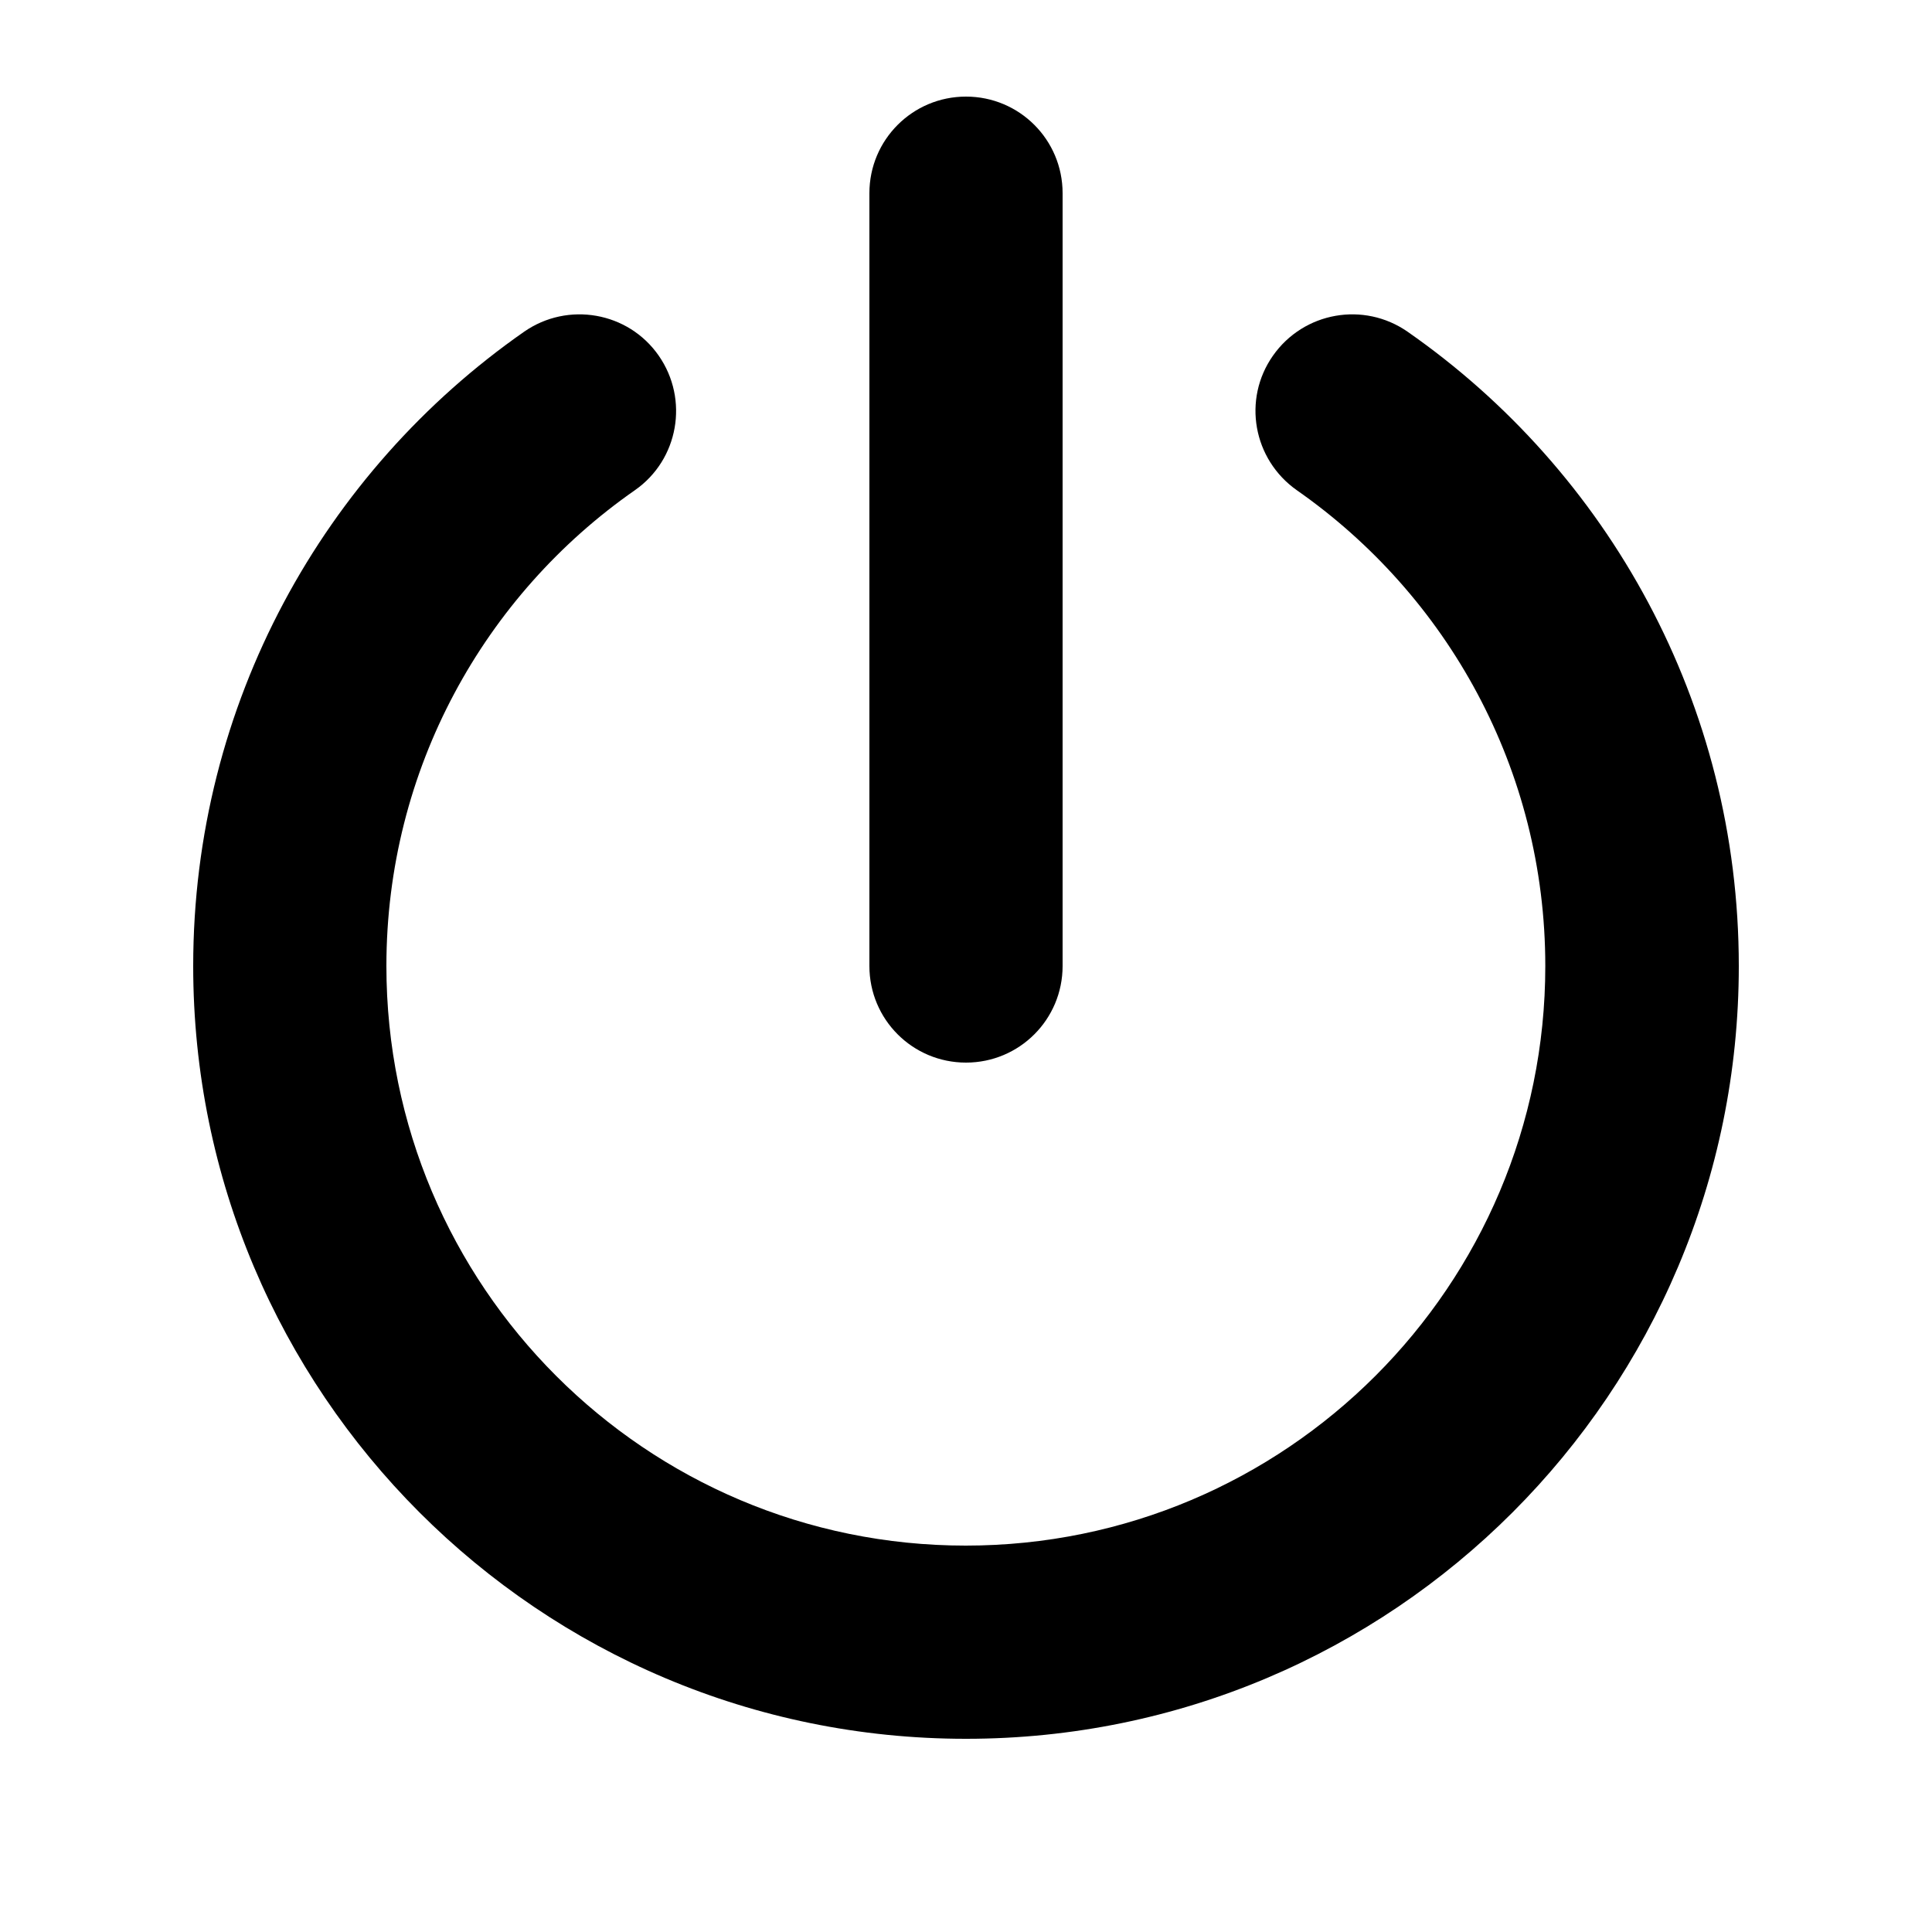
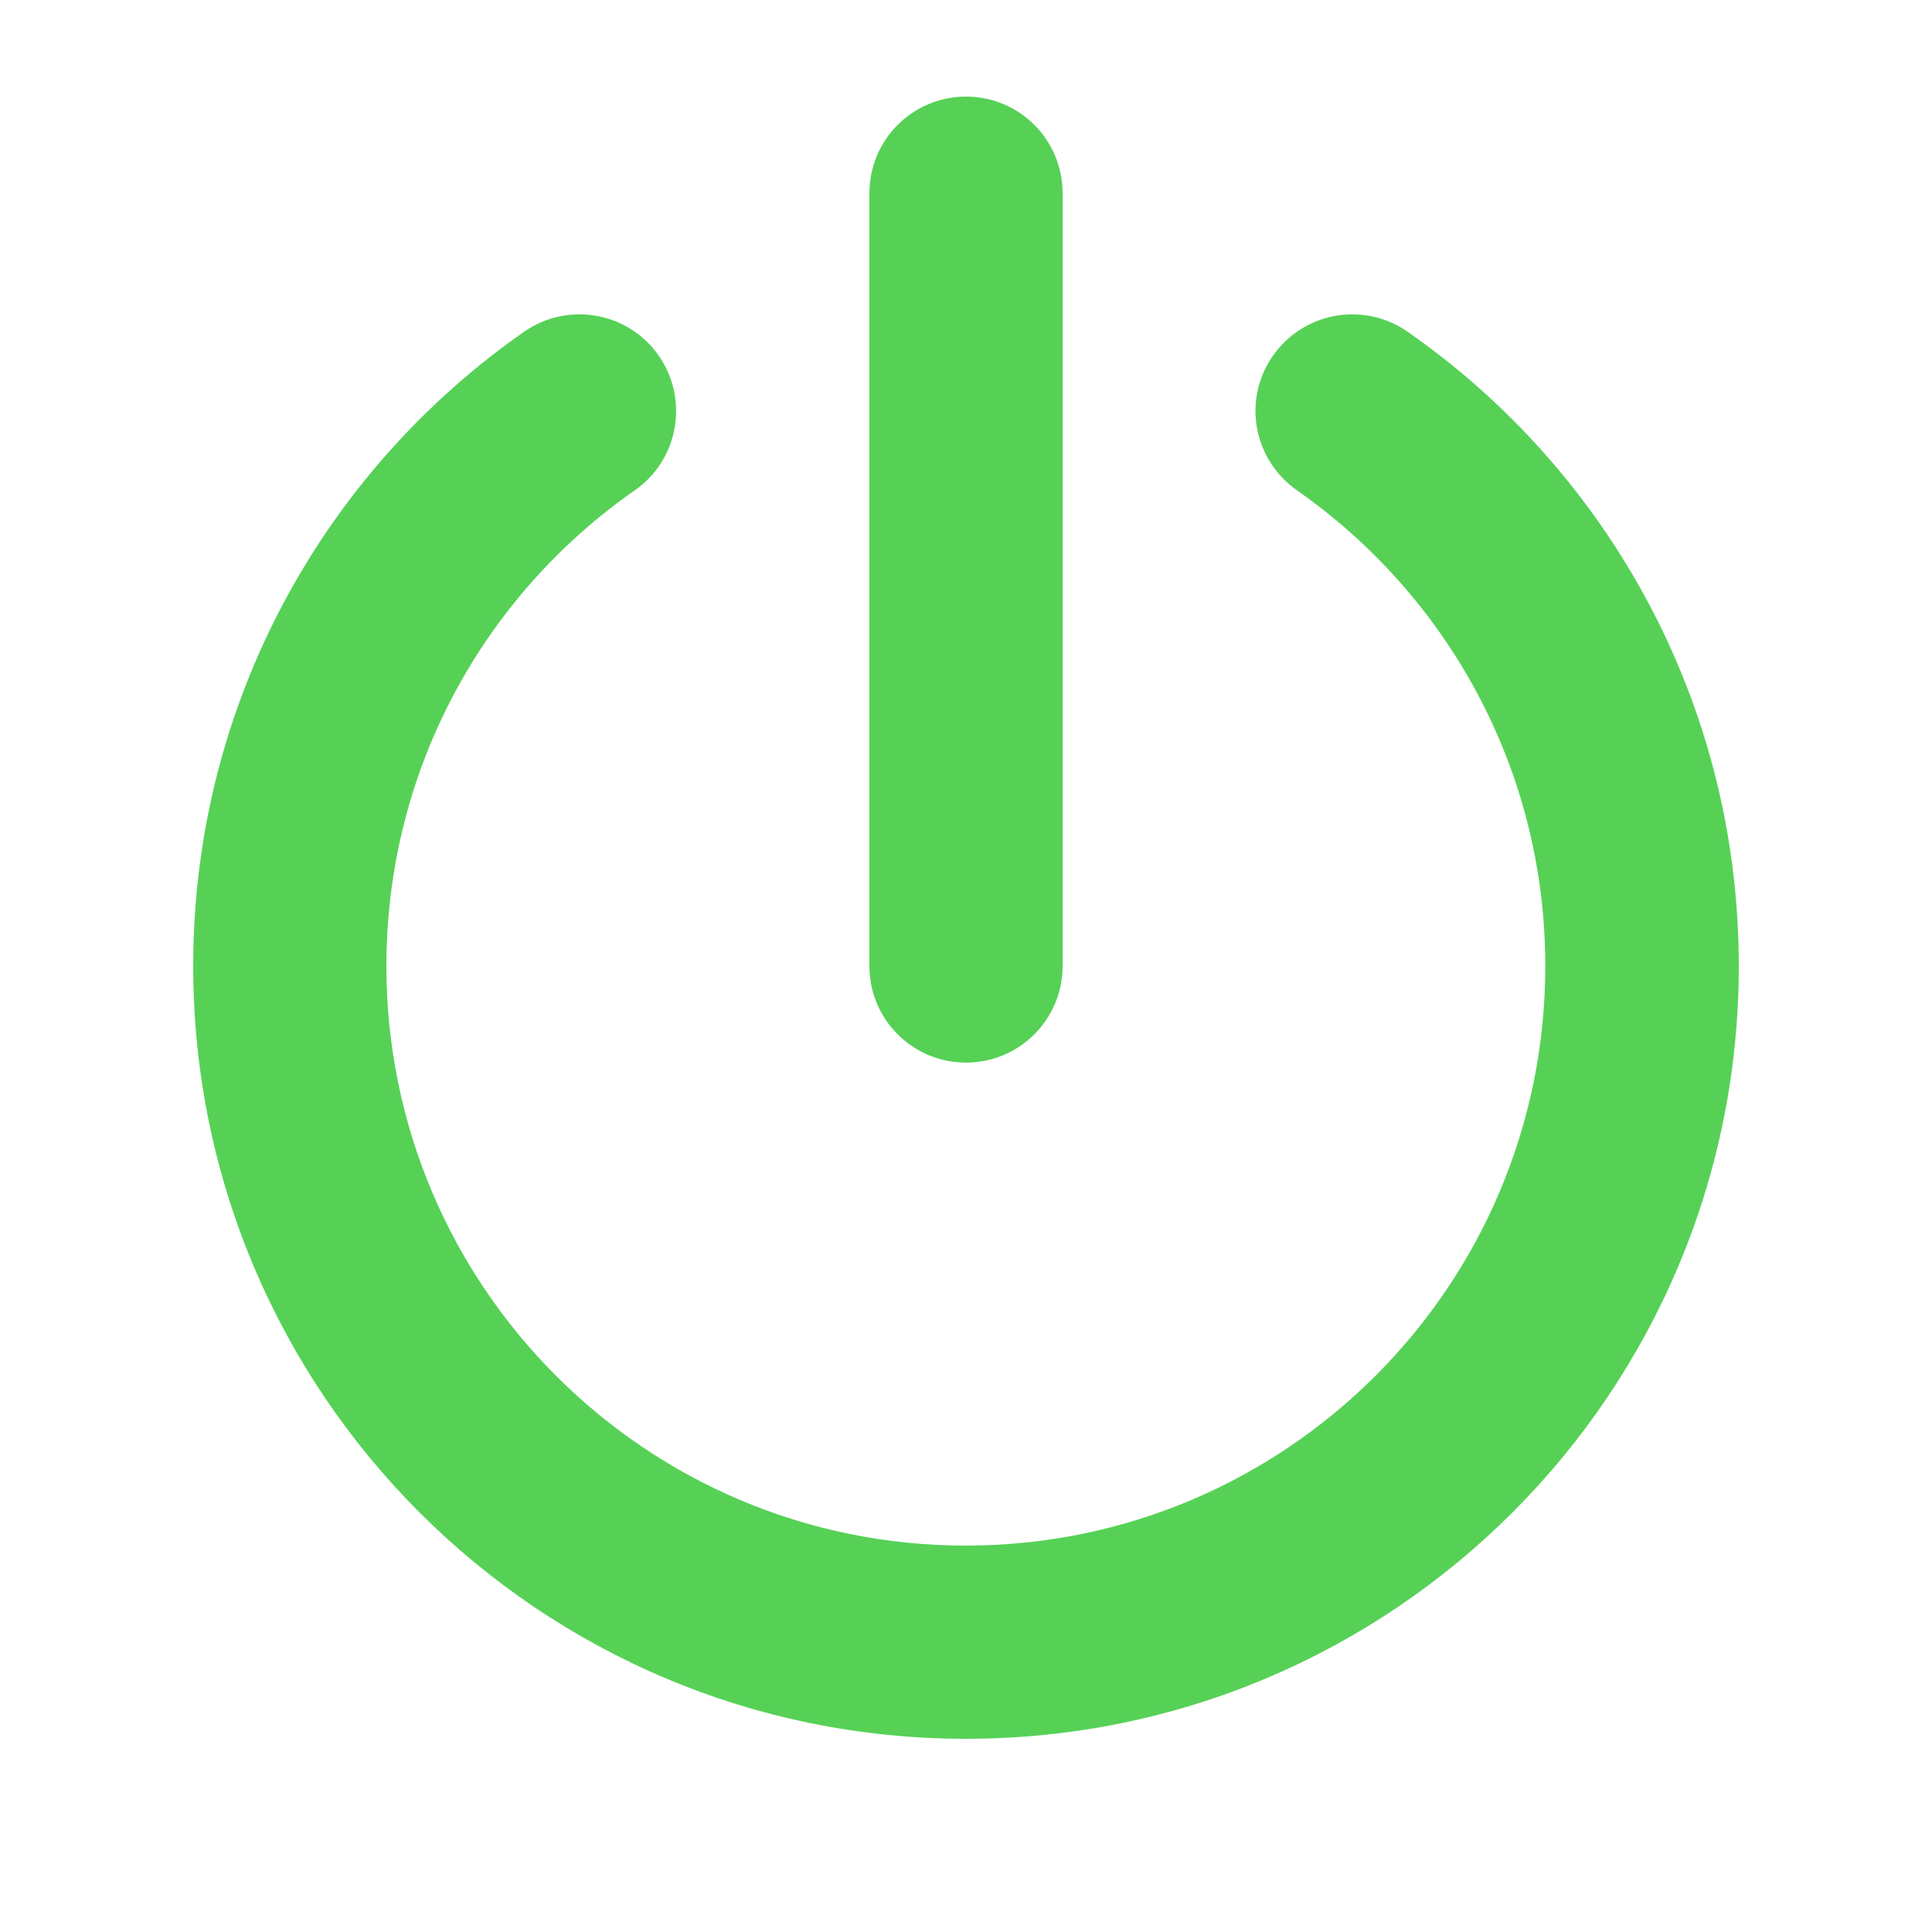
<svg xmlns="http://www.w3.org/2000/svg" viewBox="0 0 640 640">
-   <path d="M352 64C352 46.3 337.7 32 320 32C302.3 32 288 46.3 288 64L288 320C288 337.7 302.3 352 320 352C337.7 352 352 337.7 352 320L352 64zM210.3 162.4C224.8 152.3 228.3 132.3 218.2 117.8C208.1 103.3 188.1 99.8 173.6 109.9C107.4 156.1 64 233 64 320C64 461.4 178.6 576 320 576C461.4 576 576 461.4 576 320C576 233 532.6 156.1 466.3 109.9C451.8 99.8 431.9 103.3 421.7 117.8C411.5 132.3 415.1 152.2 429.6 162.4C479.4 197.2 511.9 254.8 511.9 320C511.9 426 425.9 512 319.9 512C213.9 512 128 426 128 320C128 254.8 160.5 197.1 210.3 162.4z" />
+   <path fill="#56d156" d="M352 64C352 46.3 337.7 32 320 32C302.3 32 288 46.3 288 64L288 320C288 337.7 302.3 352 320 352C337.7 352 352 337.7 352 320L352 64zM210.3 162.4C224.8 152.3 228.3 132.3 218.2 117.8C208.1 103.3 188.1 99.8 173.6 109.9C107.4 156.1 64 233 64 320C64 461.4 178.6 576 320 576C461.4 576 576 461.4 576 320C576 233 532.6 156.1 466.3 109.9C451.8 99.8 431.9 103.3 421.7 117.8C411.5 132.3 415.1 152.2 429.6 162.4C479.4 197.2 511.9 254.8 511.9 320C511.9 426 425.9 512 319.9 512C213.9 512 128 426 128 320C128 254.8 160.5 197.1 210.3 162.4z" />
</svg>
